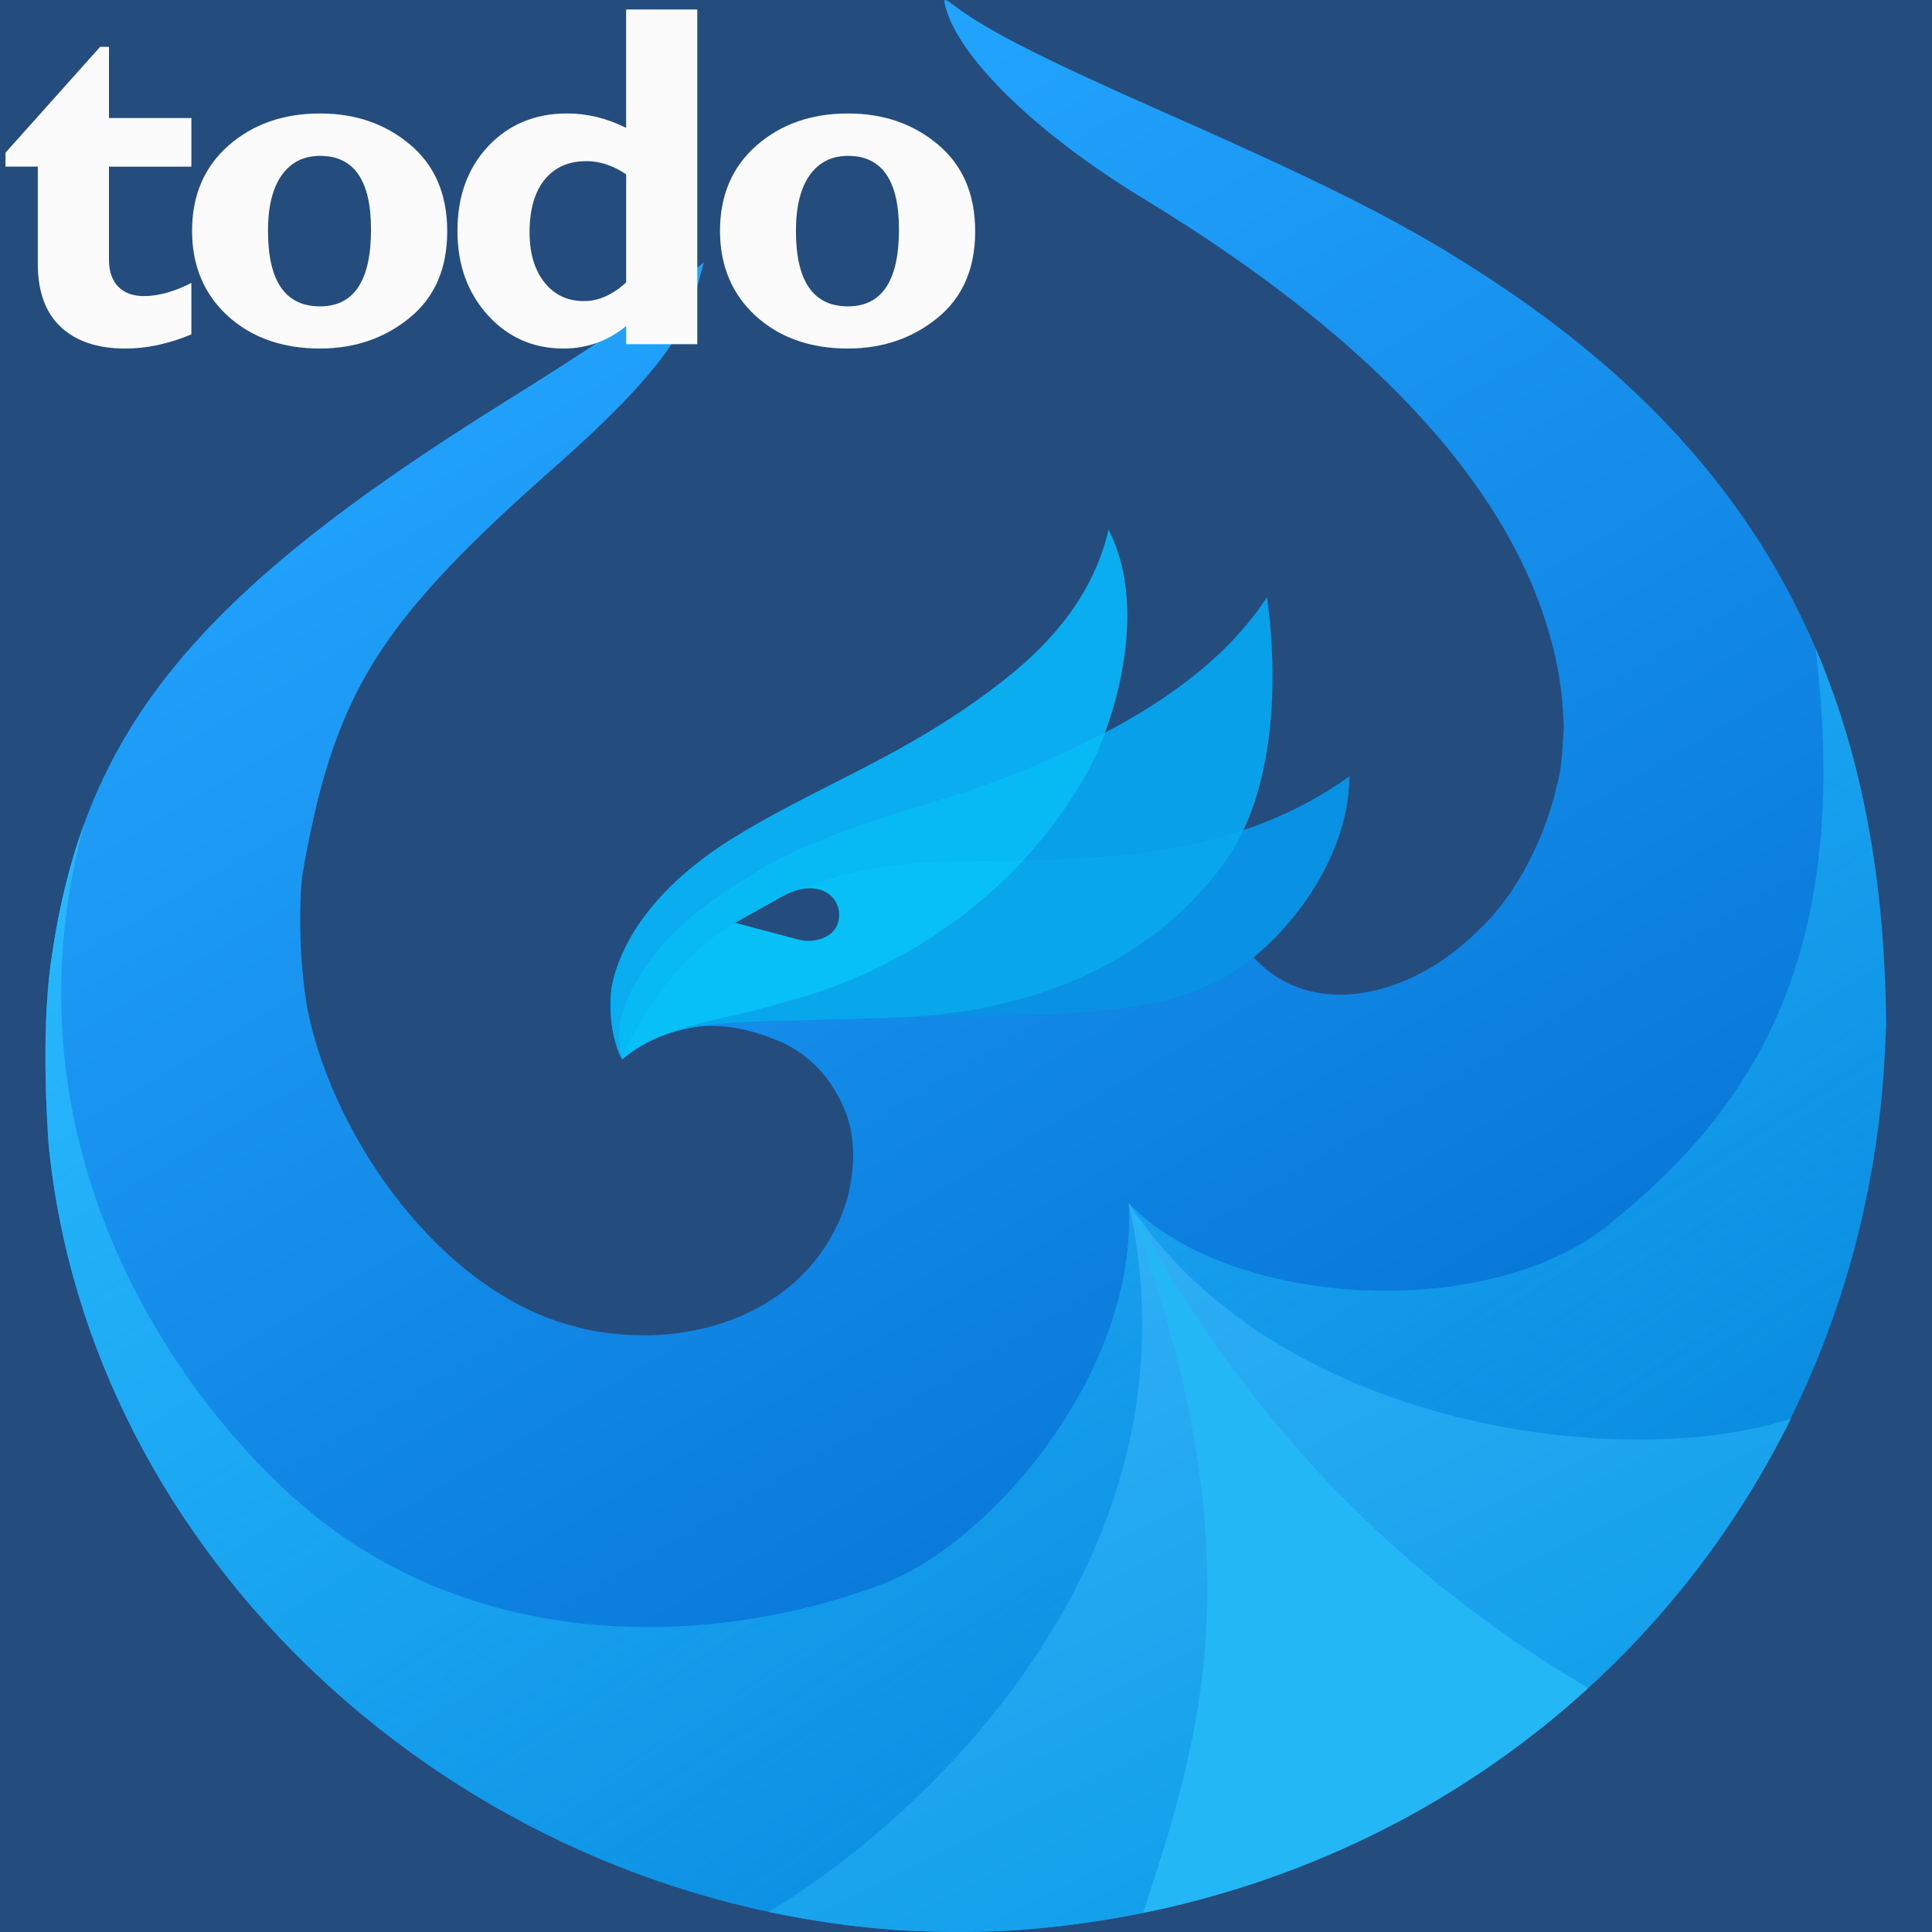
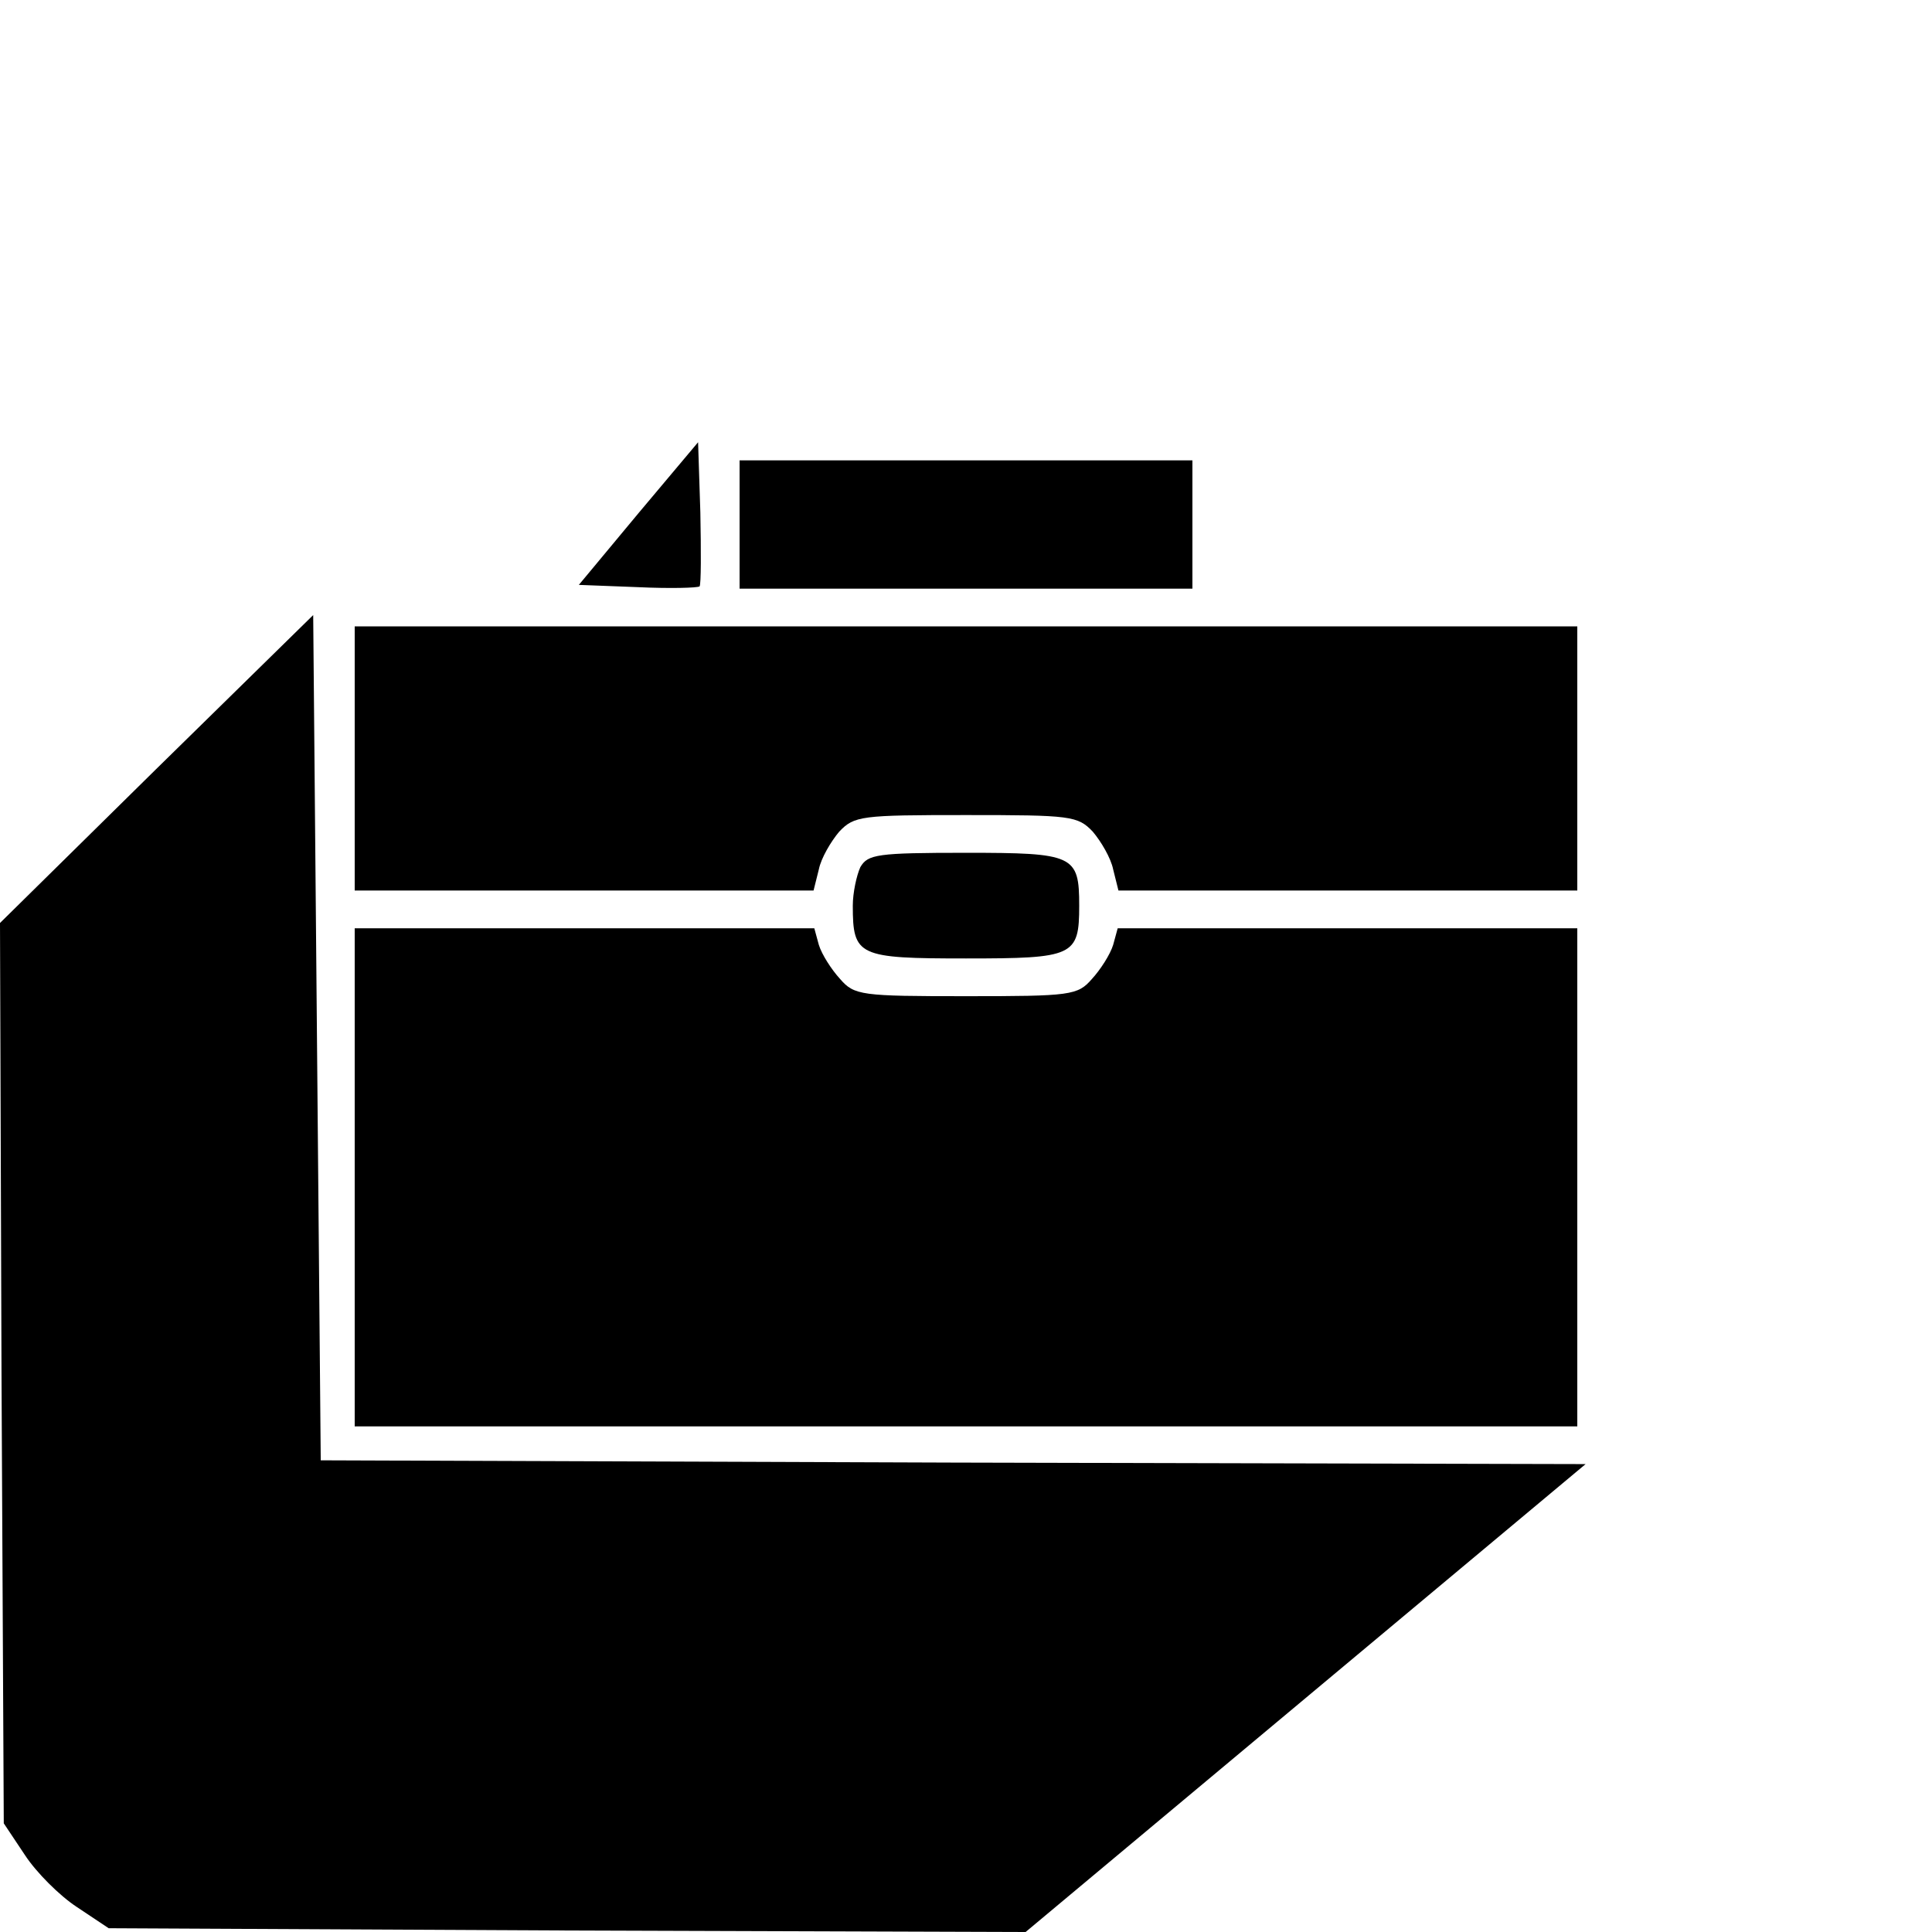
- <svg xmlns="http://www.w3.org/2000/svg" xmlns:xlink="http://www.w3.org/1999/xlink" viewBox="0 0 100 100" height="150px" width="150px">
-   <defs>
-     <linearGradient id="b">
-       <stop offset="0" stop-color="#33b1f7" />
-       <stop offset="1" stop-color="#0f9ee9" />
-     </linearGradient>
-     <linearGradient id="a">
-       <stop offset="0" stop-color="#2dbbff" />
-       <stop offset="1" stop-color="#0fabef" stop-opacity=".392" />
-     </linearGradient>
-     <linearGradient id="c">
-       <stop offset="0" stop-color="#006acc" />
-       <stop offset="1" stop-color="#23a6ff" />
-     </linearGradient>
-     <linearGradient gradientTransform="matrix(.25458 0 0 .26106 1.583 4.208)" gradientUnits="userSpaceOnUse" y2="1102.275" x2="303.666" y1="789.408" x1="106.743" id="e" xlink:href="#a" />
-     <linearGradient gradientTransform="matrix(.25458 0 0 .26106 1.583 4.208)" gradientUnits="userSpaceOnUse" y2="1108.411" x2="285.797" y1="964.704" x1="216.467" id="f" xlink:href="#b" />
-     <linearGradient y2="204.264" x2="28.054" y1="292.478" x1="79.115" gradientTransform="matrix(.9622 0 0 .9867 1.583 4.208)" gradientUnits="userSpaceOnUse" id="d" xlink:href="#c" />
-   </defs>
-   <path fill="#244c7c" d="M0 0h100v100H0z" />
-   <path d="M46.18 296.882c-22.717-1.735-41.643-19.394-43.673-40.748-.213-3.098-.233-6.545.098-9.113 1.64-12.096 7.293-19.114 23.548-29.237 4.773-2.972 7.163-4.614 9.174-6.3l1.103-.906-.247.922c-.553 2.063-1.102 4.057-7.464 9.67-4.222 3.723-7.318 6.803-9.312 9.996-2.114 3.384-3.02 6.888-3.777 11.24-.19 2.183-.074 4.828.29 6.85 1.358 6.745 7.002 14.672 13.808 16.396 1.61.458 3.484.53 4.844.408 4.684-.443 8.197-3.13 9.312-7.123.35-1.55.402-2.78-.035-4.155-.642-1.778-1.787-3.07-3.3-3.798-1.797-.768-3.258-1.065-5.02-.765-.907.157-1.887.574-2.687 1.143l-.645.46-.203-.474c-.525-1.325-.49-2.97-.117-4.128 1.17-3.527 4.97-4.192 11.686-7.517 12.207-4.693 14.314.956 21.325 6.866l.51.472c1.346 1.194 2.972 1.524 4.463 1.43 2.38-.195 4.743-1.374 6.78-3.434 2.028-1.938 3.396-4.944 3.94-7.37.282-.985.29-2.01.36-3.03-.036-.92-.102-1.83-.262-2.737-1.52-8.6-8.748-16.875-21.514-24.632-5.437-3.304-9.478-7.205-10.21-9.857-.08-.284-.107-.418-.02-.41.075.007.236.122.524.338 1.68 1.263 4.563 2.722 10.975 5.556 8.78 3.88 12.487 5.777 16.714 8.554 13.5 8.867 19.87 20.296 20.435 36.675l.064 1.852-.116 1.987c-1.36 23.572-19.295 42.22-43.072 44.78-2.836.313-5.637.318-8.282.14z" fill="url(#d)" transform="translate(0 -197)" />
-   <path d="M93.974 230.55c1.914 15.81-3.134 23.786-10.762 29.883-6.3 5.034-19.596 4.266-24.794-1.16.508 8.718-7.136 17.628-12.82 19.75-9 3.358-21.075 3.493-29.94-4.1-6.044-5.178-15.908-18.22-11.306-35.264-.825 2.264-1.384 4.69-1.747 7.362-.33 2.568-.31 6.015-.098 9.112 2.03 21.354 20.956 39.013 43.673 40.748 2.645.178 5.446.173 8.282-.14 23.777-2.56 41.648-21.212 43.072-44.78.078-1.287.095-2.556.05-3.84-.227-6.612-1.403-12.417-3.61-17.573z" fill="url(#e)" transform="translate(0 -197)" />
-   <path d="M58.418 259.274c1.884 8.435-.227 15.855-3.81 21.865-4.267 7.16-10.623 12.317-14.802 14.805l.05.03c2.067.437 4.178.743 6.324.907 2.645.178 5.446.173 8.282-.14 1.623-.176 3.22-.425 4.785-.747 8.817-1.81 16.663-5.884 22.926-11.59 4.332-3.948 7.906-8.676 10.522-13.975-4.1 1.347-10.482 1.532-16.844.02-6.746-1.604-13.472-5.116-17.432-11.176z" fill="url(#f)" transform="translate(0 -197)" />
-   <path d="M58.418 62.274c6.75 18.357 3.752 27.547.75 36.735 8.865-1.805 16.753-5.898 23.04-11.638-9.58-5.628-17.706-13.667-23.79-25.098z" fill="#24b7f6" />
-   <path d="M57.384 27.406c-1.026 4.363-4.24 7.013-6.918 8.91-4.41 3.125-8.592 4.596-12.682 7.16-2.53 1.587-5.454 4.21-6.124 7.61-.185 1.173.054 2.944.538 3.736 1.994-1.815 5.658-2.065 8.442-2.97 6.767-1.753 12.954-6.358 16.116-12.814 1.336-3.072 2.332-7.64.87-11.09z" fill="#09adf0" />
-   <path d="M65.58 30.91c-3.245 4.984-9.6 7.83-14.144 9.556-3.544 1.345-8.295 2.237-12.423 4.736-2.51 1.518-5.13 3.4-6.53 6.47-.435.956-.59 2.105-.285 3.15 2.285-1.884 4.878-1.897 8.523-1.996l5.28-.144c9.02-.246 14.553-3.973 17.52-8.25 2.248-3.236 2.744-8.478 2.06-13.52z" fill="#09a0ea" />
-   <path d="M69.852 40.178c-5.39 3.865-11.455 4.158-15.927 4.335-3.777.15-8.16-.353-12.602 1.562-2.686 1.158-4.705 2.366-6.216 4.08-.69.783-2.52 3.255-2.91 4.667 2.286-1.884 4.88-1.897 8.524-1.996l5.28-.144c9.02-.246 14.144.123 18.104-2.547 2.49-1.68 5.69-5.58 5.748-9.957z" fill="#0992e4" />
-   <path d="M57.2 37.92c-2.003 1.05-4.017 1.883-5.764 2.546-3.544 1.345-8.295 2.237-12.423 4.736-2.51 1.518-5.13 3.4-6.53 6.47-.435.956-.59 2.106-.285 3.15 1.994-1.815 5.658-2.065 8.442-2.968 6.767-1.755 12.954-6.36 16.116-12.816.154-.354.303-.73.444-1.12z" fill="#08baf4" />
-   <path d="M64.36 42.965c-3.74 1.257-7.443 1.43-10.436 1.548-3.777.15-8.16-.353-12.6 1.562-2.687 1.158-4.706 2.366-6.217 4.08-.69.783-2.52 3.255-2.91 4.667 2.286-1.884 4.88-1.897 8.524-1.996l5.28-.144c9.02-.246 14.553-3.973 17.52-8.25.315-.45.593-.943.84-1.467z" fill="#08a7ec" />
-   <path d="M52.965 44.534c-3.552.057-7.57-.215-11.642 1.54-2.686 1.16-4.705 2.367-6.216 4.082-.69.782-2.52 3.254-2.91 4.666 1.995-1.815 5.66-2.065 8.443-2.968 4.645-1.205 9.017-3.753 12.325-7.32z" fill="#07c0f5" />
-   <path d="M38.052 47.763l2.438-1.36c1.698-.948 2.913-.16 2.942.915.032 1.18-1.237 1.545-2.113 1.312z" fill="#244c7c" />
-   <g style="line-height:1.25" font-size="25.4" font-family="Gill Sans MT" letter-spacing="-1.294" word-spacing="0" fill="#fbfbfb" stroke-width=".7" stroke-linejoin="round" font-weight="bold">
-     <path style="line-height:0;-inkscape-font-specification:'Gill Sans MT Bold'" d="M9.906 6.11v2.516H5.64v4.825q0 .87.47 1.378.485.496 1.328.496 1.14 0 2.468-.682v2.666q-1.76.732-3.41.732-2.158 0-3.35-1.116-1.19-1.117-1.19-3.275V8.625H.283v-.72l4.9-5.48h.458v3.683zM16.563 5.873q2.753 0 4.663 1.612 1.922 1.613 1.922 4.49 0 2.89-1.947 4.477-1.946 1.588-4.637 1.588-2.915 0-4.775-1.687-1.848-1.7-1.848-4.403 0-2.753 1.885-4.415 1.897-1.662 4.738-1.662zm0 9.984q2.64 0 2.64-3.98 0-3.81-2.64-3.81-1.266 0-1.985 1.006-.707 1.005-.707 2.877 0 3.907 2.693 3.907zM36.092.49v17.327H32.41v-.943q-1.415 1.166-3.25 1.166-2.345 0-3.92-1.736-1.563-1.737-1.563-4.354 0-2.68 1.588-4.378 1.6-1.7 4.093-1.7 1.55 0 3.05.745V.49zM32.41 14.618V9.023q-1.006-.682-2.06-.682-1.39 0-2.17.97-.77.966-.77 2.715 0 1.612.77 2.592.768.967 2.046.967 1.13 0 2.183-.967zM43.89 5.873q2.753 0 4.663 1.612 1.922 1.613 1.922 4.49 0 2.89-1.947 4.477-1.947 1.588-4.64 1.588-2.913 0-4.774-1.687-1.847-1.7-1.847-4.403 0-2.753 1.885-4.415 1.897-1.662 4.737-1.662zm0 9.984q2.64 0 2.64-3.98 0-3.81-2.64-3.81-1.266 0-1.985 1.006-.707 1.005-.707 2.877 0 3.907 2.69 3.907z" />
+ <svg xmlns="http://www.w3.org/2000/svg" version="1.0" width="96pt" height="96pt" viewBox="0 0 96 96" preserveAspectRatio="xMidYMid meet">
+   <g transform="translate(0,96) scale(0.0375,-0.0375)" fill="#000000" stroke="none">
+     <path d="M846 1880 l-79 -95 78 -3 c43 -2 79 -1 82 1 2 3 2 46 1 98 l-3 93 -79 -94z" />
+     <path d="M980 1865 l0 -85 300 0 300 0 0 85 0 85 -300 0 -300 0 0 -85z" />
+     <path d="M207 1541 l-207 -204 2 -597 3 -596 28 -42 c15 -23 46 -54 69 -69 l42 -28 607 -3 608 -2 371 310 371 310 -838 2 -838 3 -5 560 -5 560 -208 -204z" />
+     <path d="M470 1555 l0 -175 304 0 304 0 7 28 c3 15 16 37 27 50 20 21 29 22 168 22 139 0 148 -1 168 -22 11 -13 24 -35 27 -50 l7 -28 304 0 304 0 0 175 0 175 -810 0 -810 0 0 -175z" />
+     <path d="M1140 1411 c-5 -11 -10 -34 -10 -51 0 -67 7 -70 150 -70 143 0 150 3 150 70 0 67 -7 70 -150 70 -118 0 -130 -2 -140 -19z" />
+     <path d="M470 1000 l0 -330 810 0 810 0 0 330 0 330 -304 0 -305 0 -6 -22 c-4 -13 -17 -33 -28 -45 -19 -22 -28 -23 -167 -23 -139 0 -148 1 -167 23 -11 12 -24 32 -28 45 l-6 22 -305 0 -304 0 0 -330z" />
  </g>
</svg>
